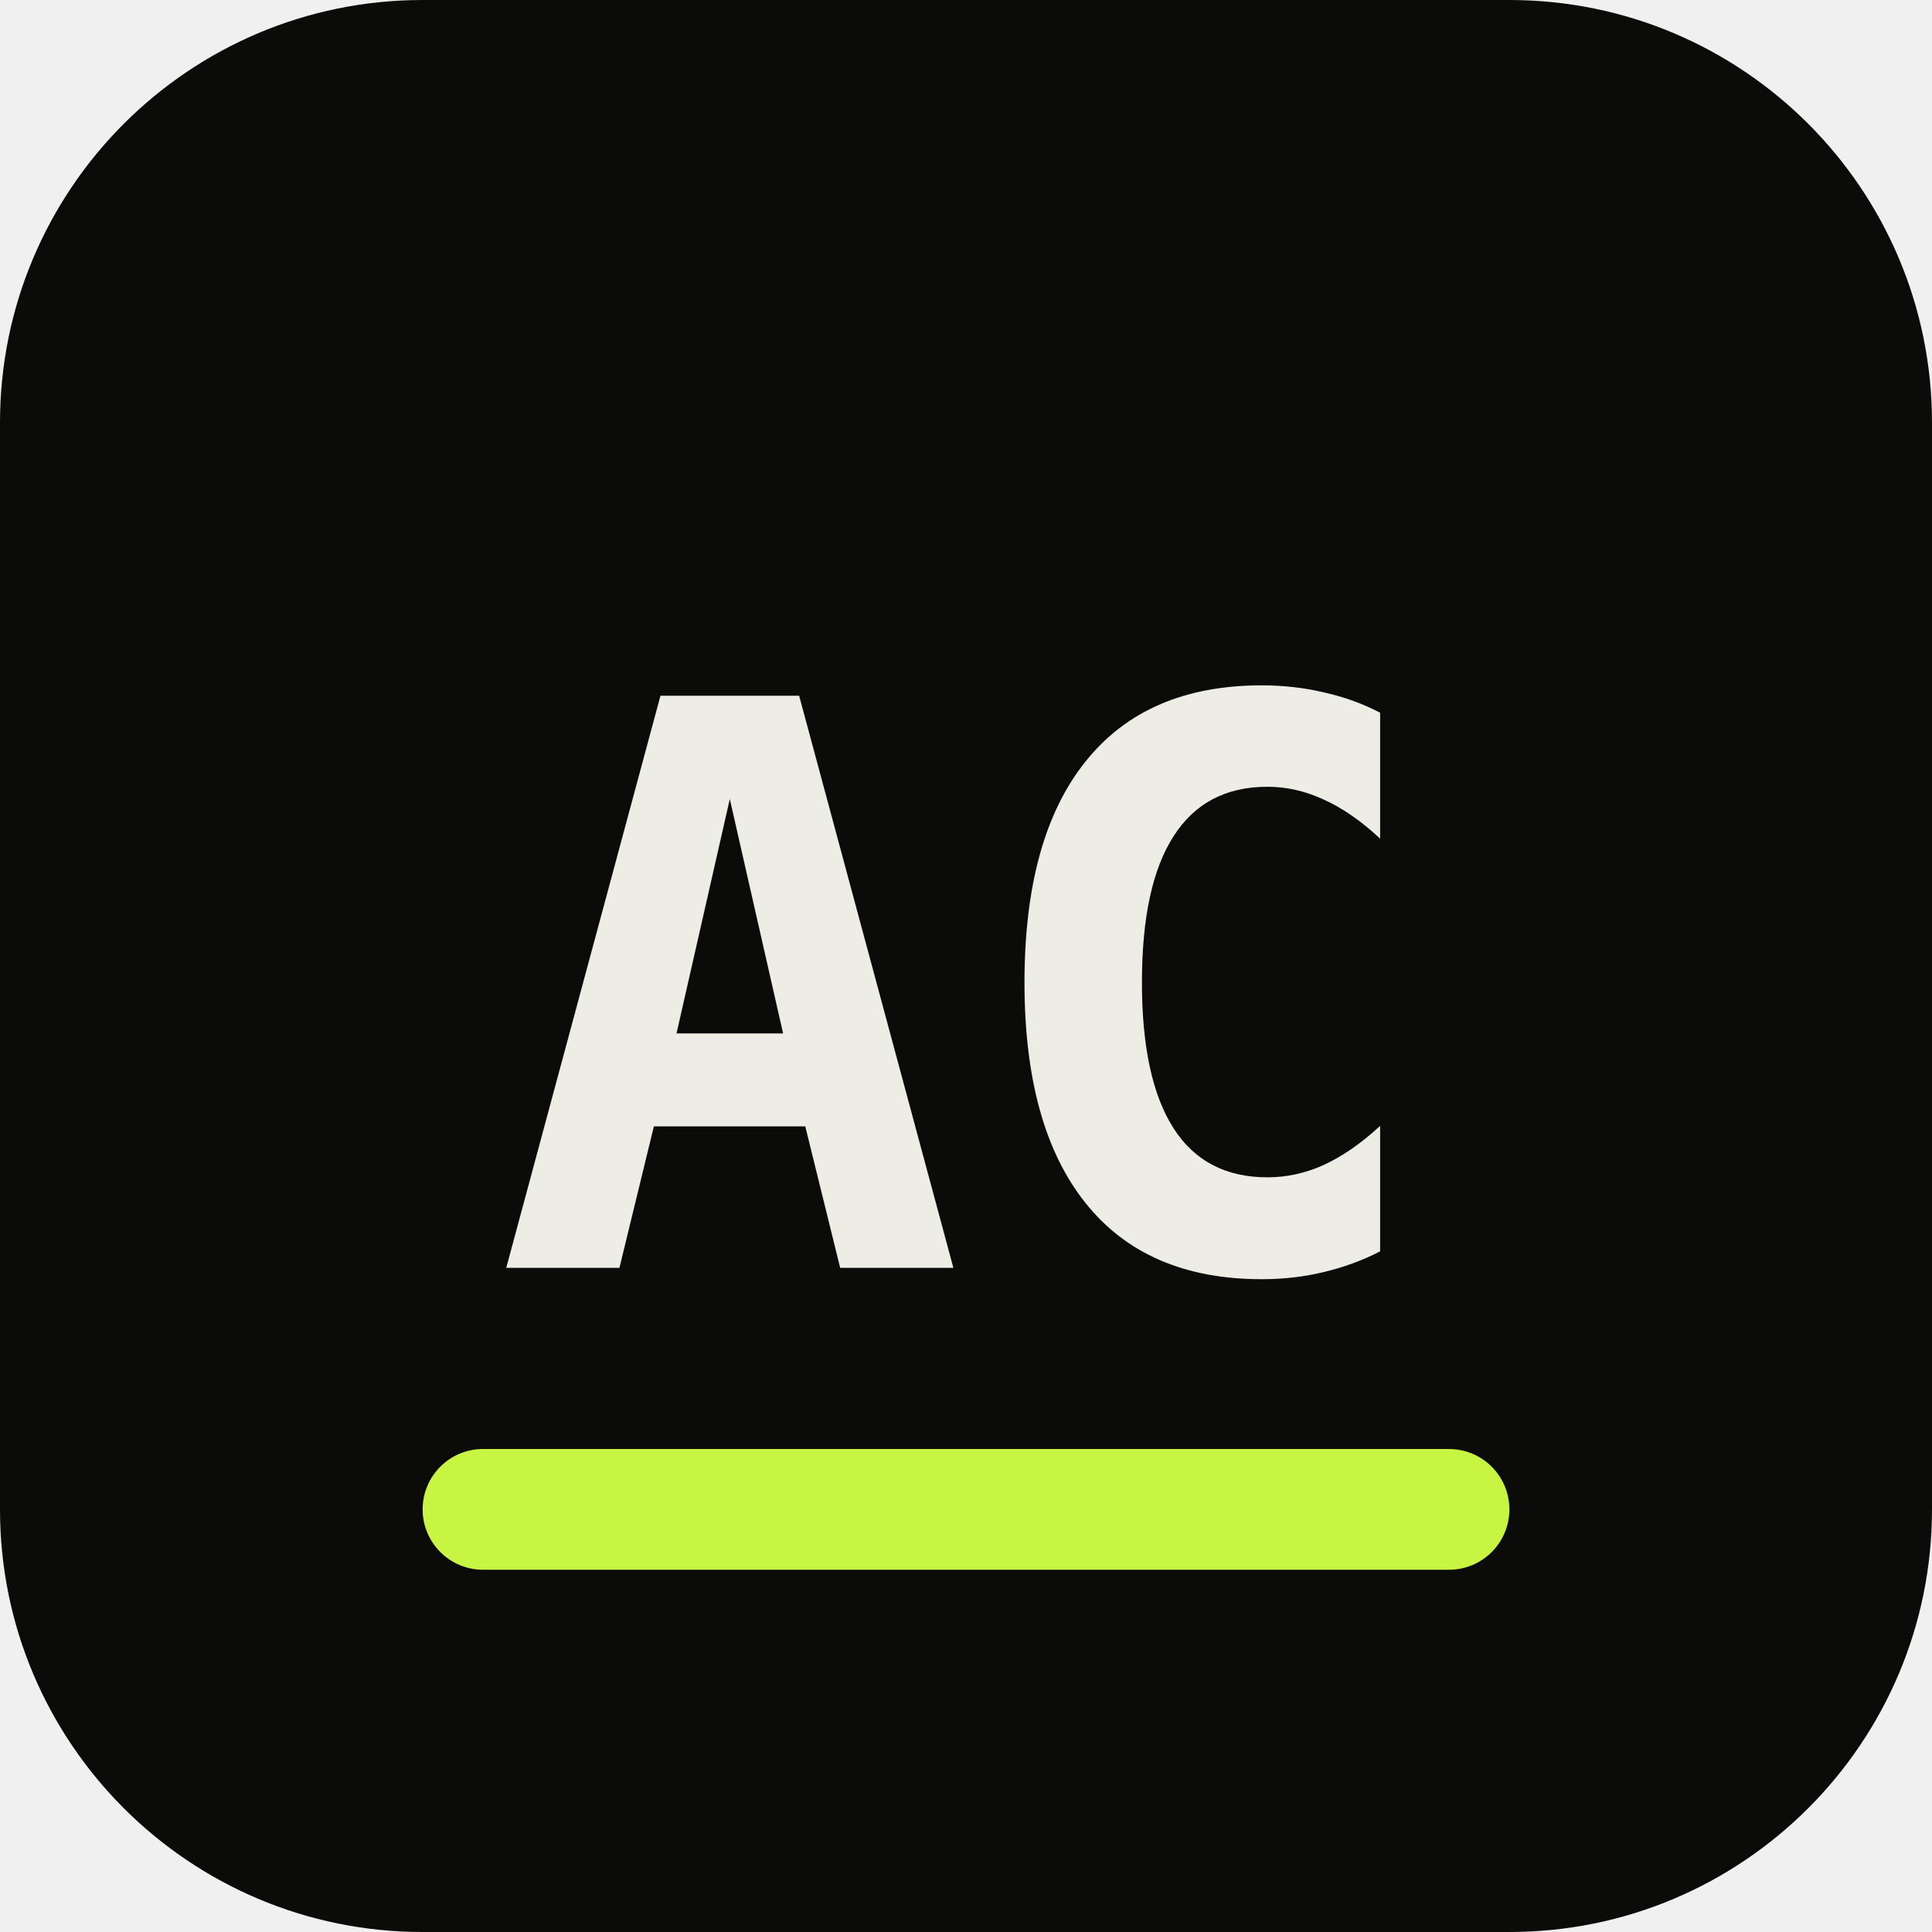
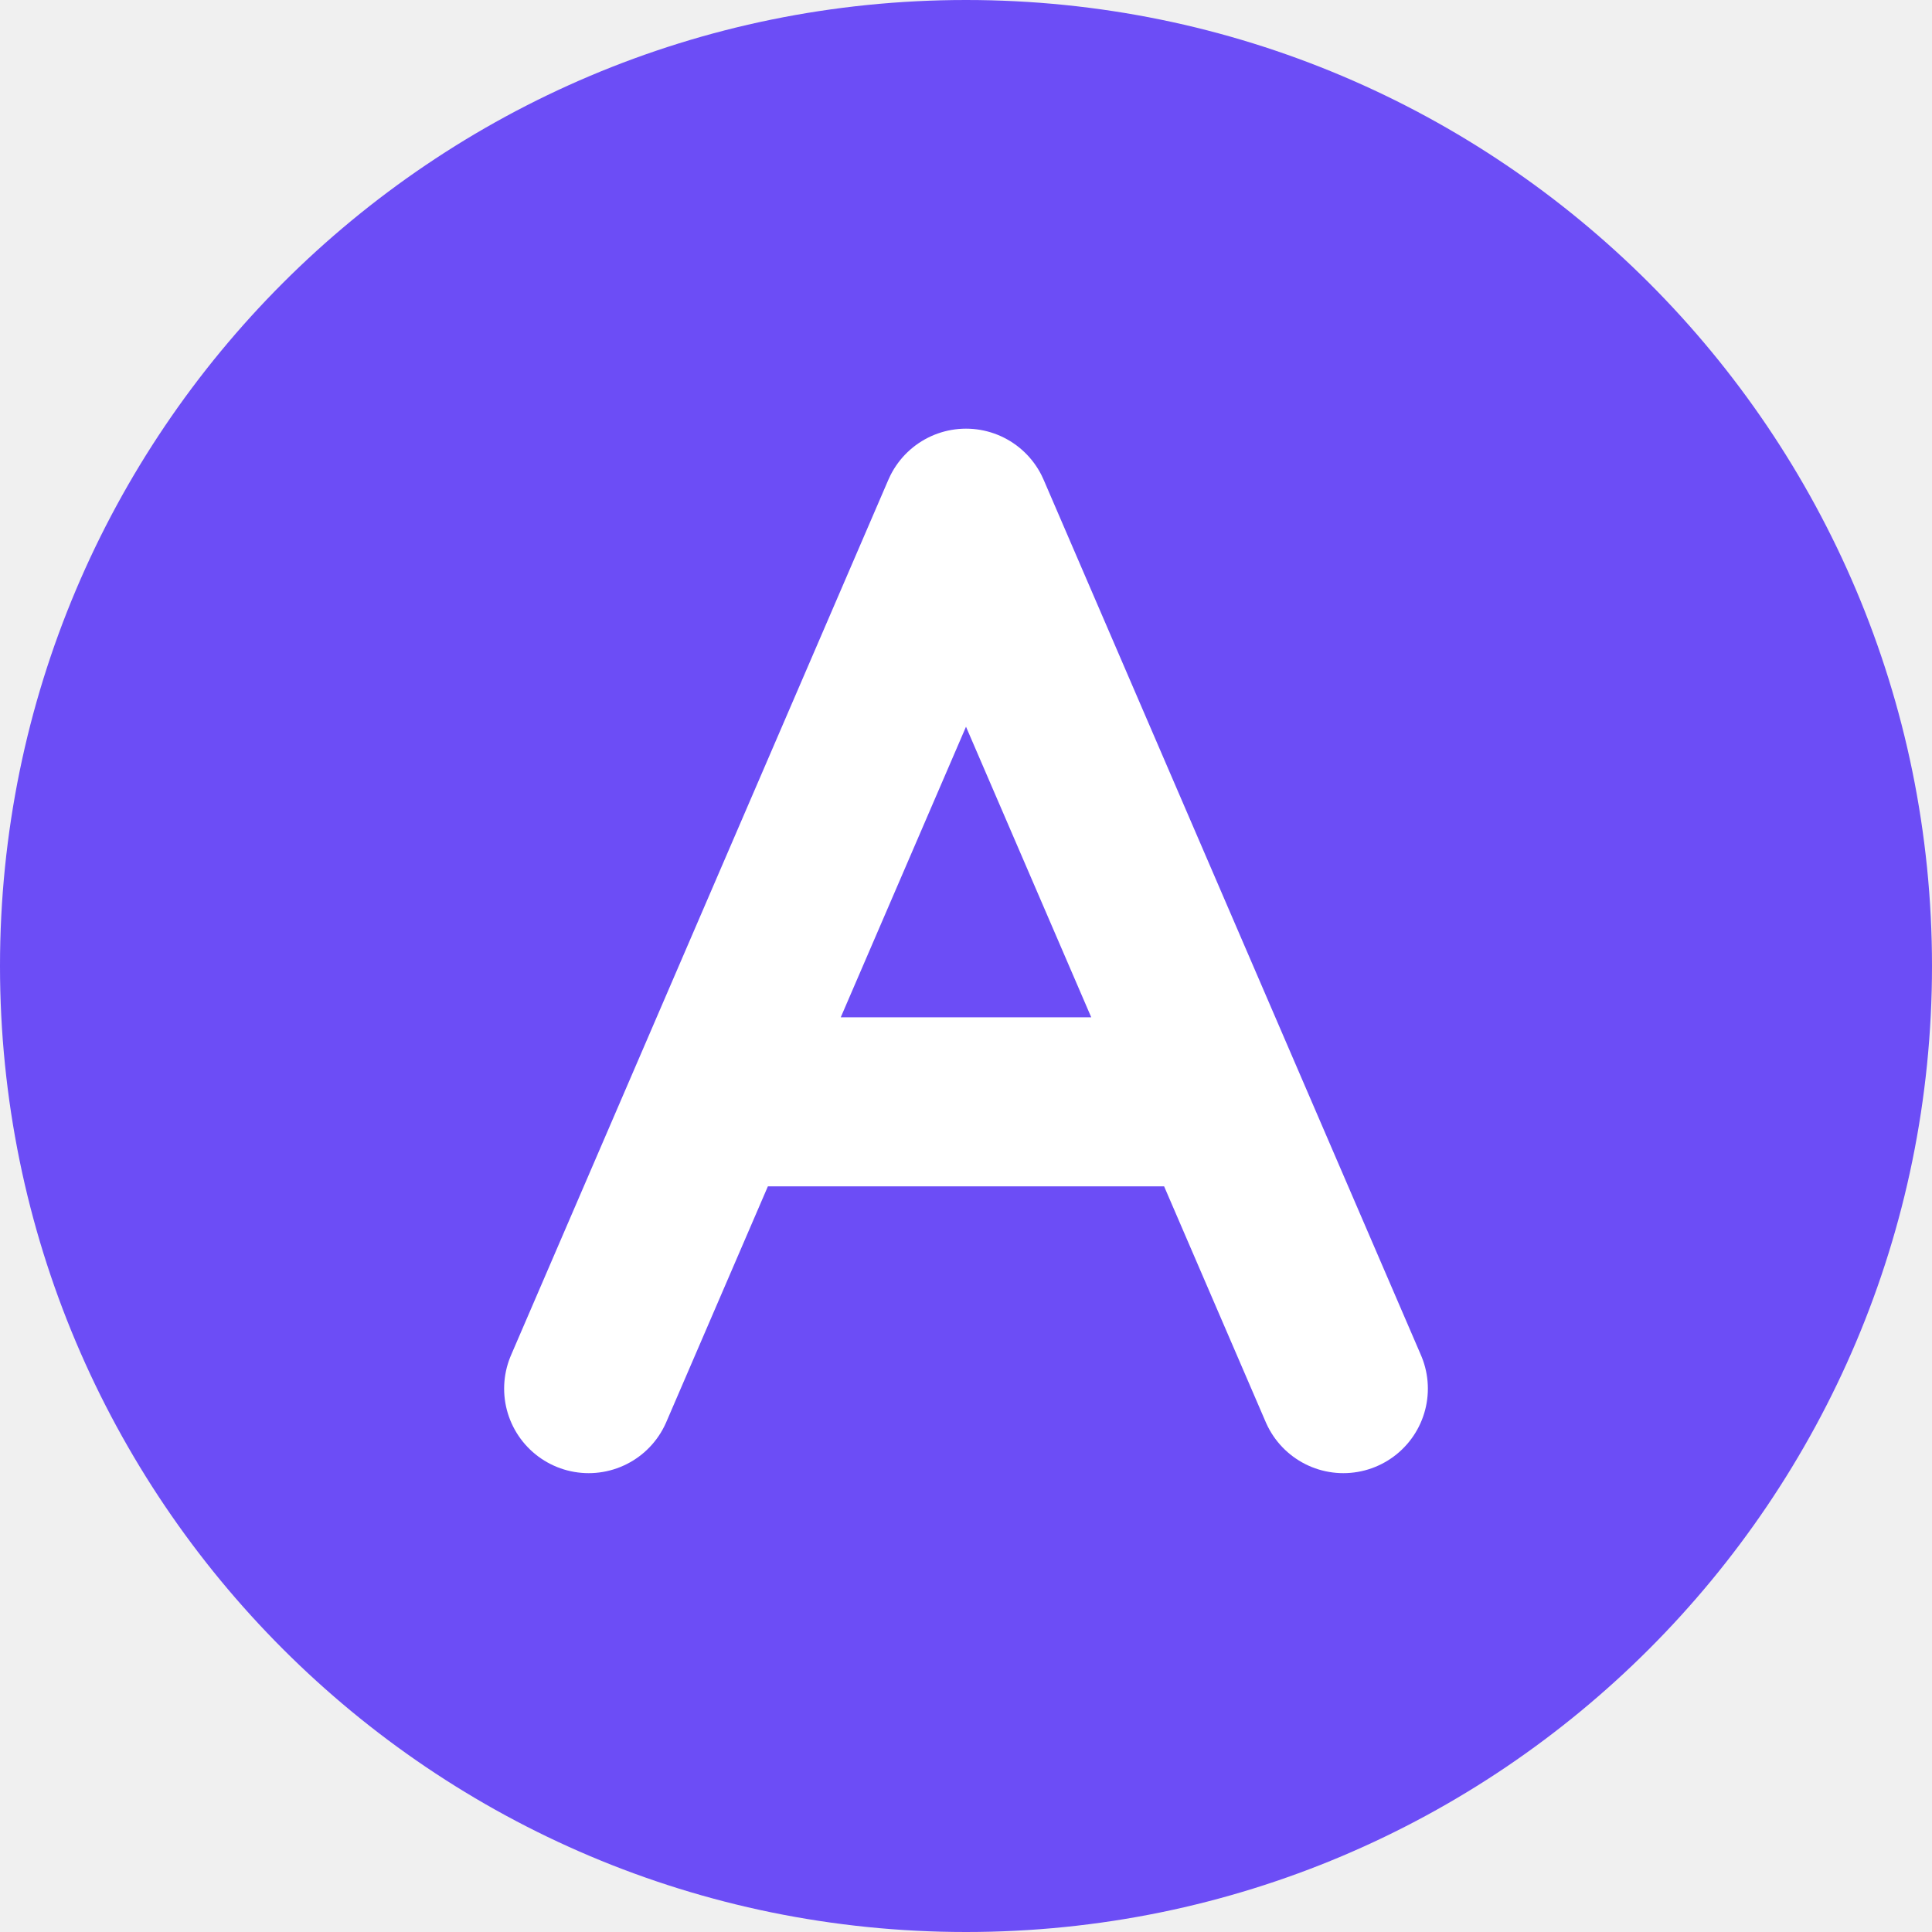
<svg xmlns="http://www.w3.org/2000/svg" viewBox="0 0 64 64">
-   <rect width="64" height="64" rx="14" fill="#0b0c0a" />
-   <text x="32" y="42" text-anchor="middle" font-family="ui-monospace,Menlo,Consolas,monospace" font-weight="700" font-size="26" fill="#edece5">AC</text>
-   <rect x="14" y="48" width="36" height="4" rx="2" fill="#c8f542" />
+   <circle cx="32" cy="32" r="32" fill="#6c4df6" />
+   <path d="M19.5 46 32 17l12.5 29M24.6 36.5h14.8" fill="none" stroke="#fff" stroke-width="5.6" stroke-linecap="round" stroke-linejoin="round" />
</svg>
